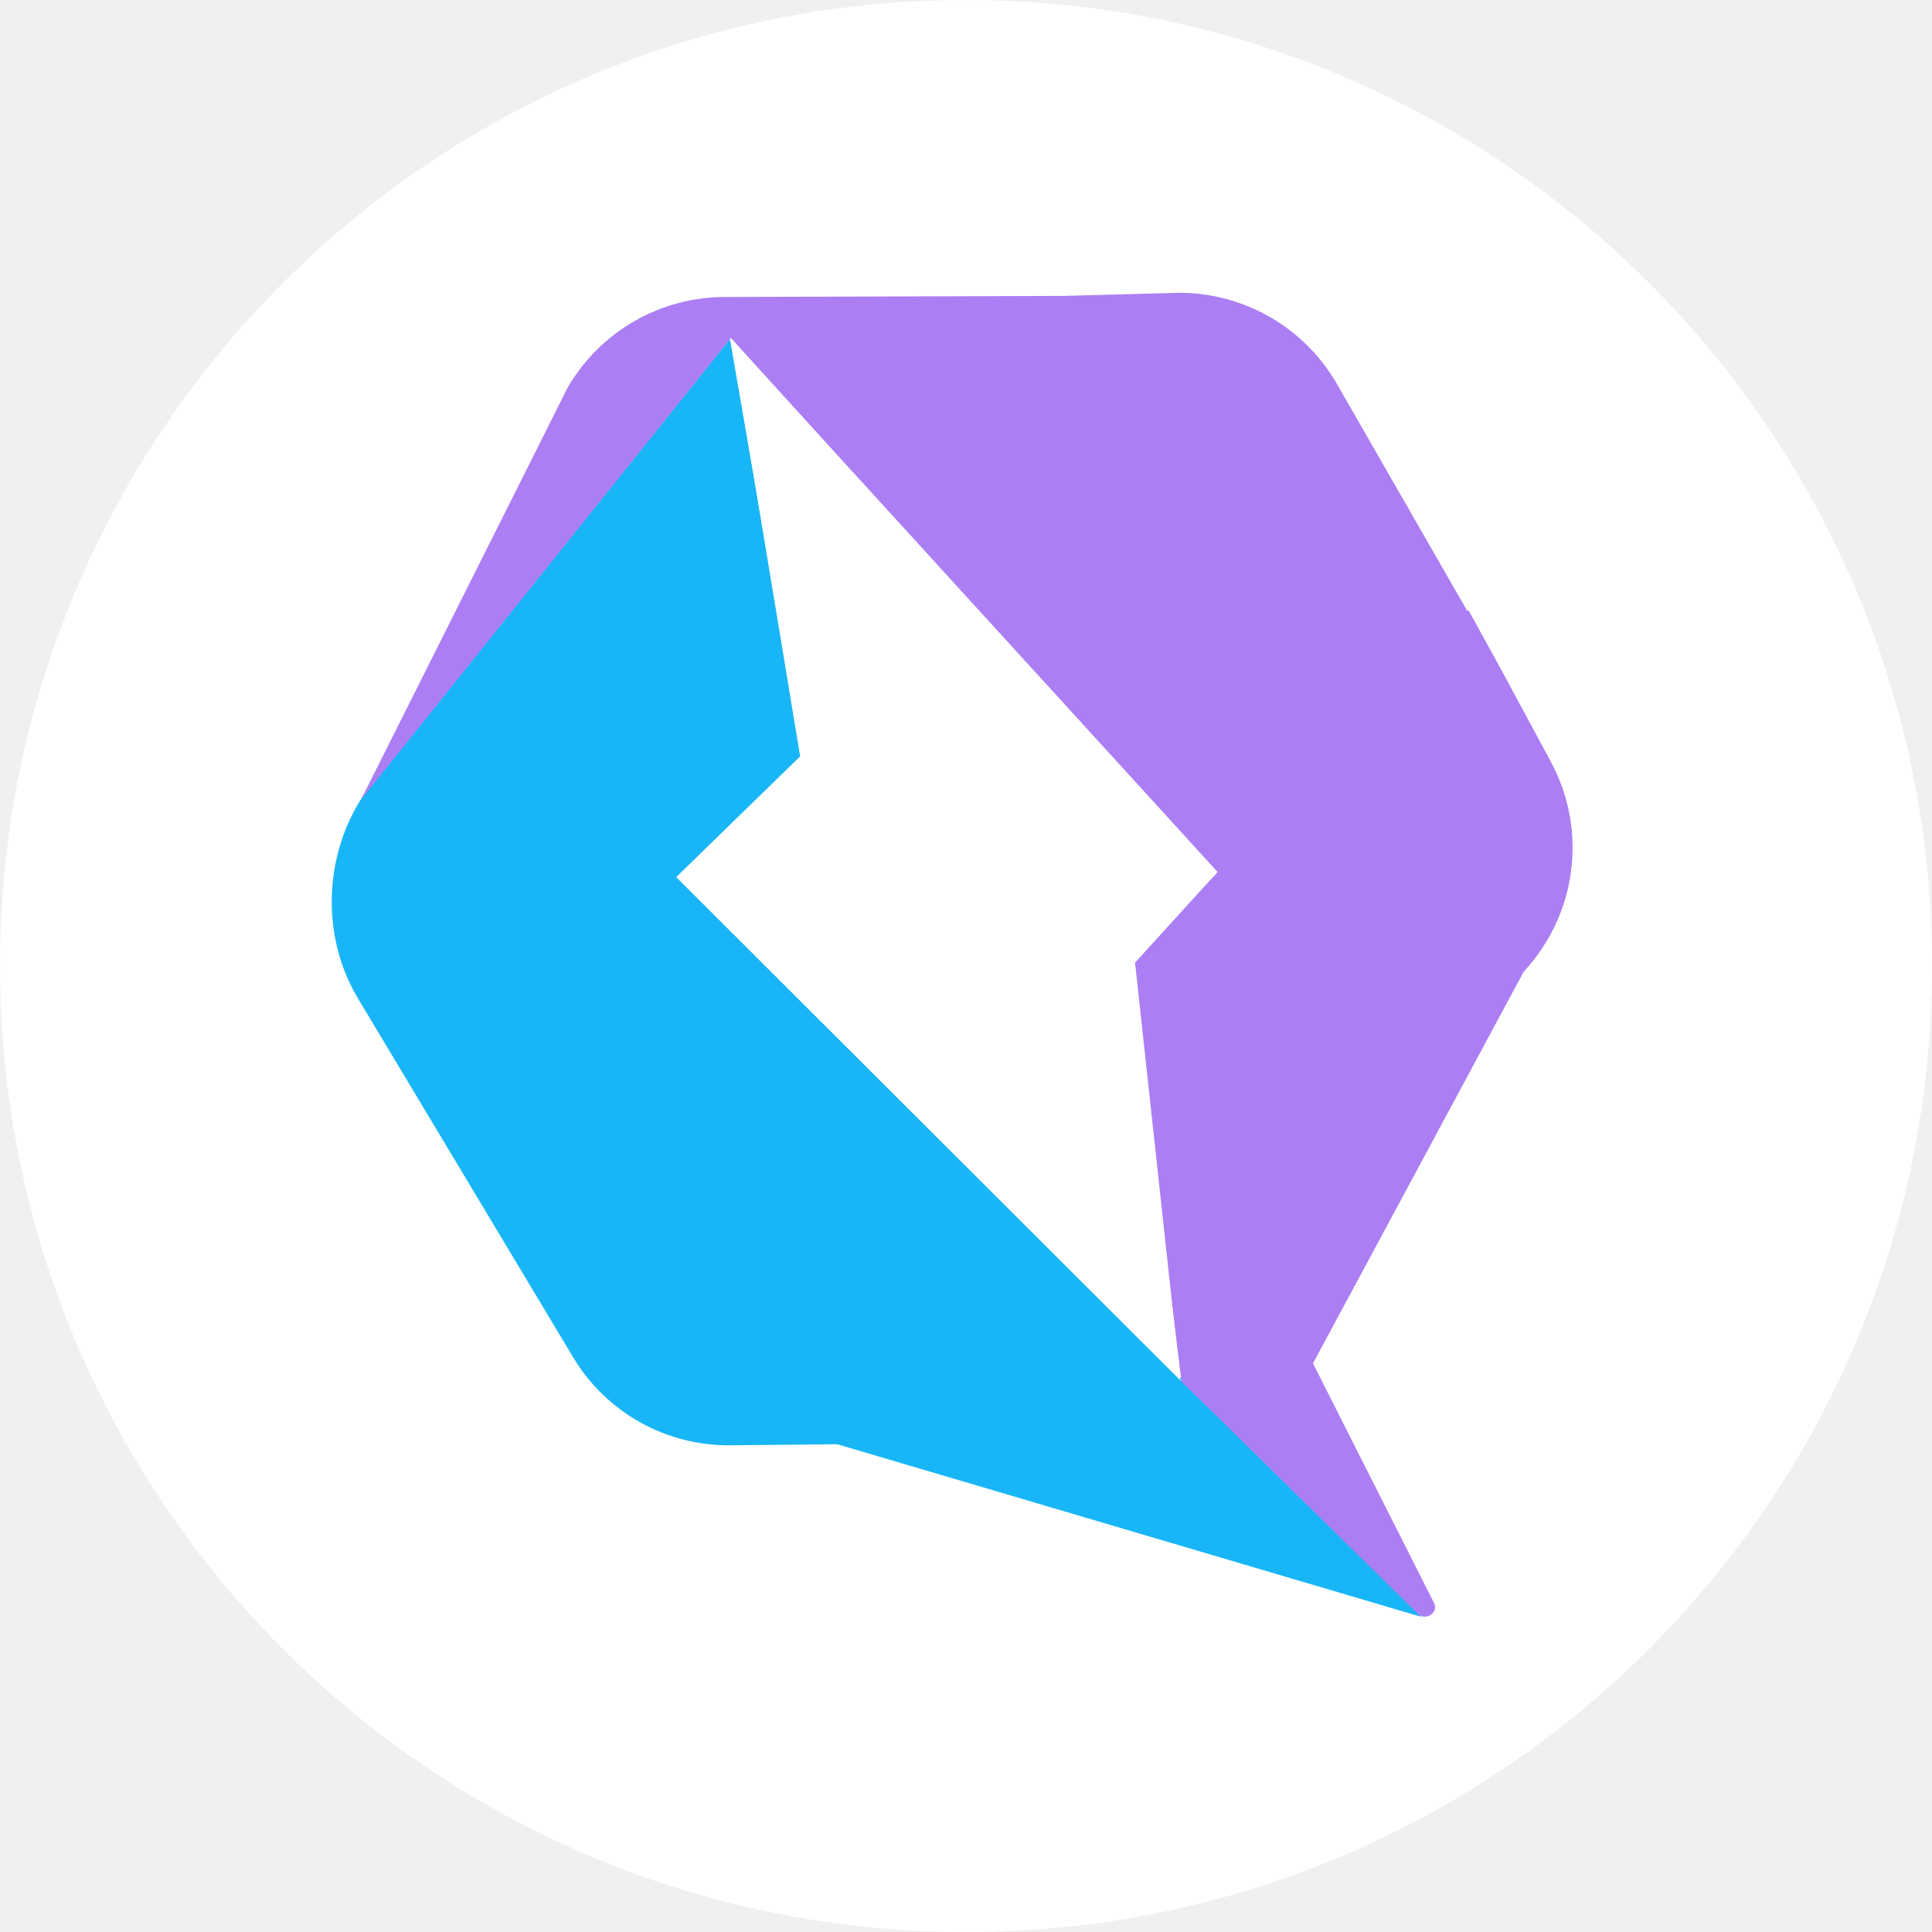
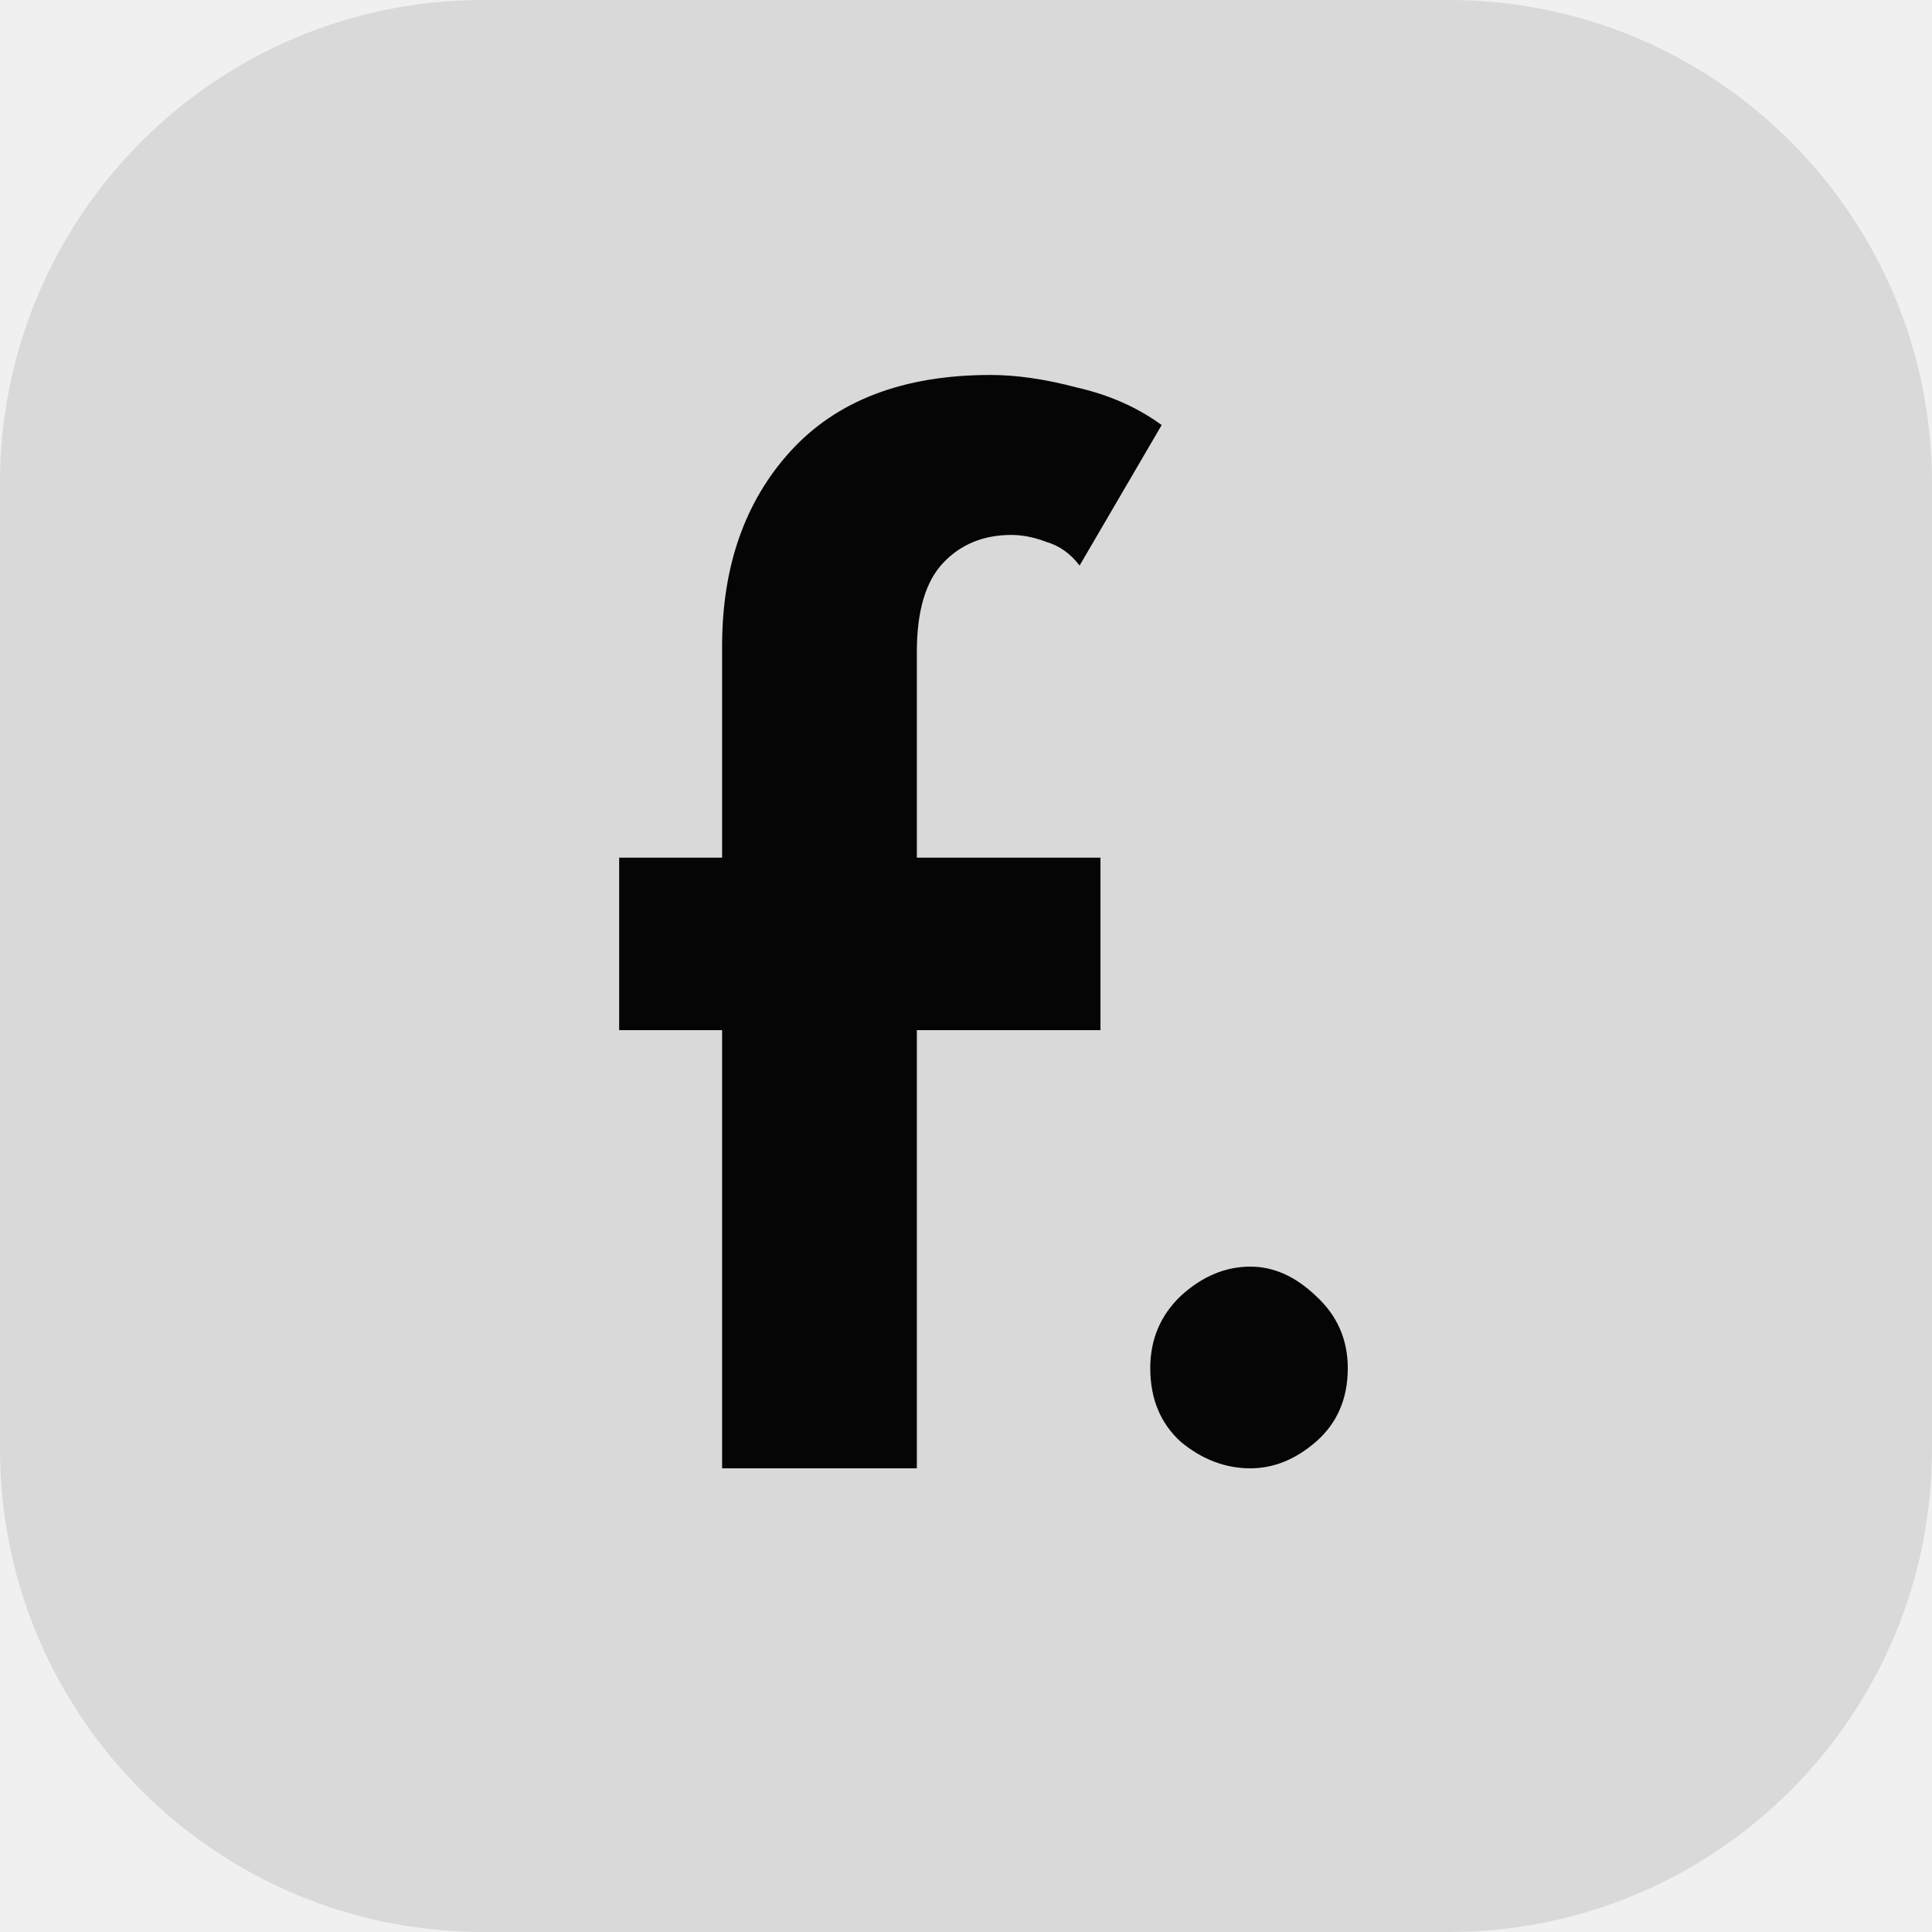
- <svg xmlns="http://www.w3.org/2000/svg" fill="none" viewBox="0 0 500 500">
-   <g clip-path="url(#a)">
-     <circle cx="250" cy="250" r="250" fill="#fff" />
-     <path fill="#18B6F6" d="m367.87 418.45-61.17-61.18-.94.13v-.67L175.7 227.53l32.05-31.13L188.9 87.73 99.56 199.09c-15.22 15.42-18.03 40.51-7.08 59.03l55.83 93.11a46.82 46.82 0 0 0 40.73 22.81l27.65-.27 151.18 44.68Z" />
-     <path fill="#AC7EF4" d="m401.25 196.94-12.29-22.81-6.41-11.67-2.54-4.56-.26.26-33.66-58.63a47.07 47.07 0 0 0-41.27-23.75l-29.51.8-88.01.28a47.07 47.07 0 0 0-40.33 23.34L93.4 207l95.76-119.54L314.7 226.19l-22.3 22.67 13.35 108.54.13-.26v.26h-.26l.26.27 10.42 10.2 50.62 49.78c2.13 2 5.6-.4 4.13-2.96l-31.25-61.85 54.5-101.3 1.73-2c.67-.81 1.33-1.62 1.87-2.42a46.8 46.8 0 0 0 3.34-50.18Z" />
-     <path fill="#fff" d="M315.1 225.65 189.18 87.6l17.9 108.14L175 227l130.5 130.27-11.75-108.14 21.37-23.48Z" />
-   </g>
-   <defs>
-     <clipPath id="a">
-       <path fill="#fff" d="M0 0h500v500H0z" />
-     </clipPath>
-   </defs>
+ <svg xmlns="http://www.w3.org/2000/svg" width="100" height="100" viewBox="0 0 100 100" fill="none">
+   <rect width="100" height="100" rx="25" fill="#D9D9D9" />
+   <path d="M37.376 76V53.32H32.048V44.392H37.376V33.448C37.376 29.32 38.552 25.96 40.904 23.368C43.304 20.728 46.76 19.408 51.272 19.408C52.616 19.408 54.104 19.624 55.736 20.056C57.416 20.44 58.88 21.088 60.128 22L55.88 29.272C55.4 28.648 54.824 28.24 54.152 28.048C53.528 27.808 52.928 27.688 52.352 27.688C50.912 27.688 49.736 28.168 48.824 29.128C47.912 30.088 47.456 31.624 47.456 33.736V44.392H56.96V53.32H47.456V76H37.376ZM59.537 70.816C59.537 69.328 60.065 68.08 61.121 67.072C62.225 66.064 63.425 65.56 64.721 65.56C65.921 65.56 67.049 66.064 68.105 67.072C69.209 68.08 69.761 69.328 69.761 70.816C69.761 72.4 69.209 73.672 68.105 74.632C67.049 75.544 65.921 76 64.721 76C63.425 76 62.225 75.544 61.121 74.632C60.065 73.672 59.537 72.4 59.537 70.816Z" fill="#050505" />
</svg>
